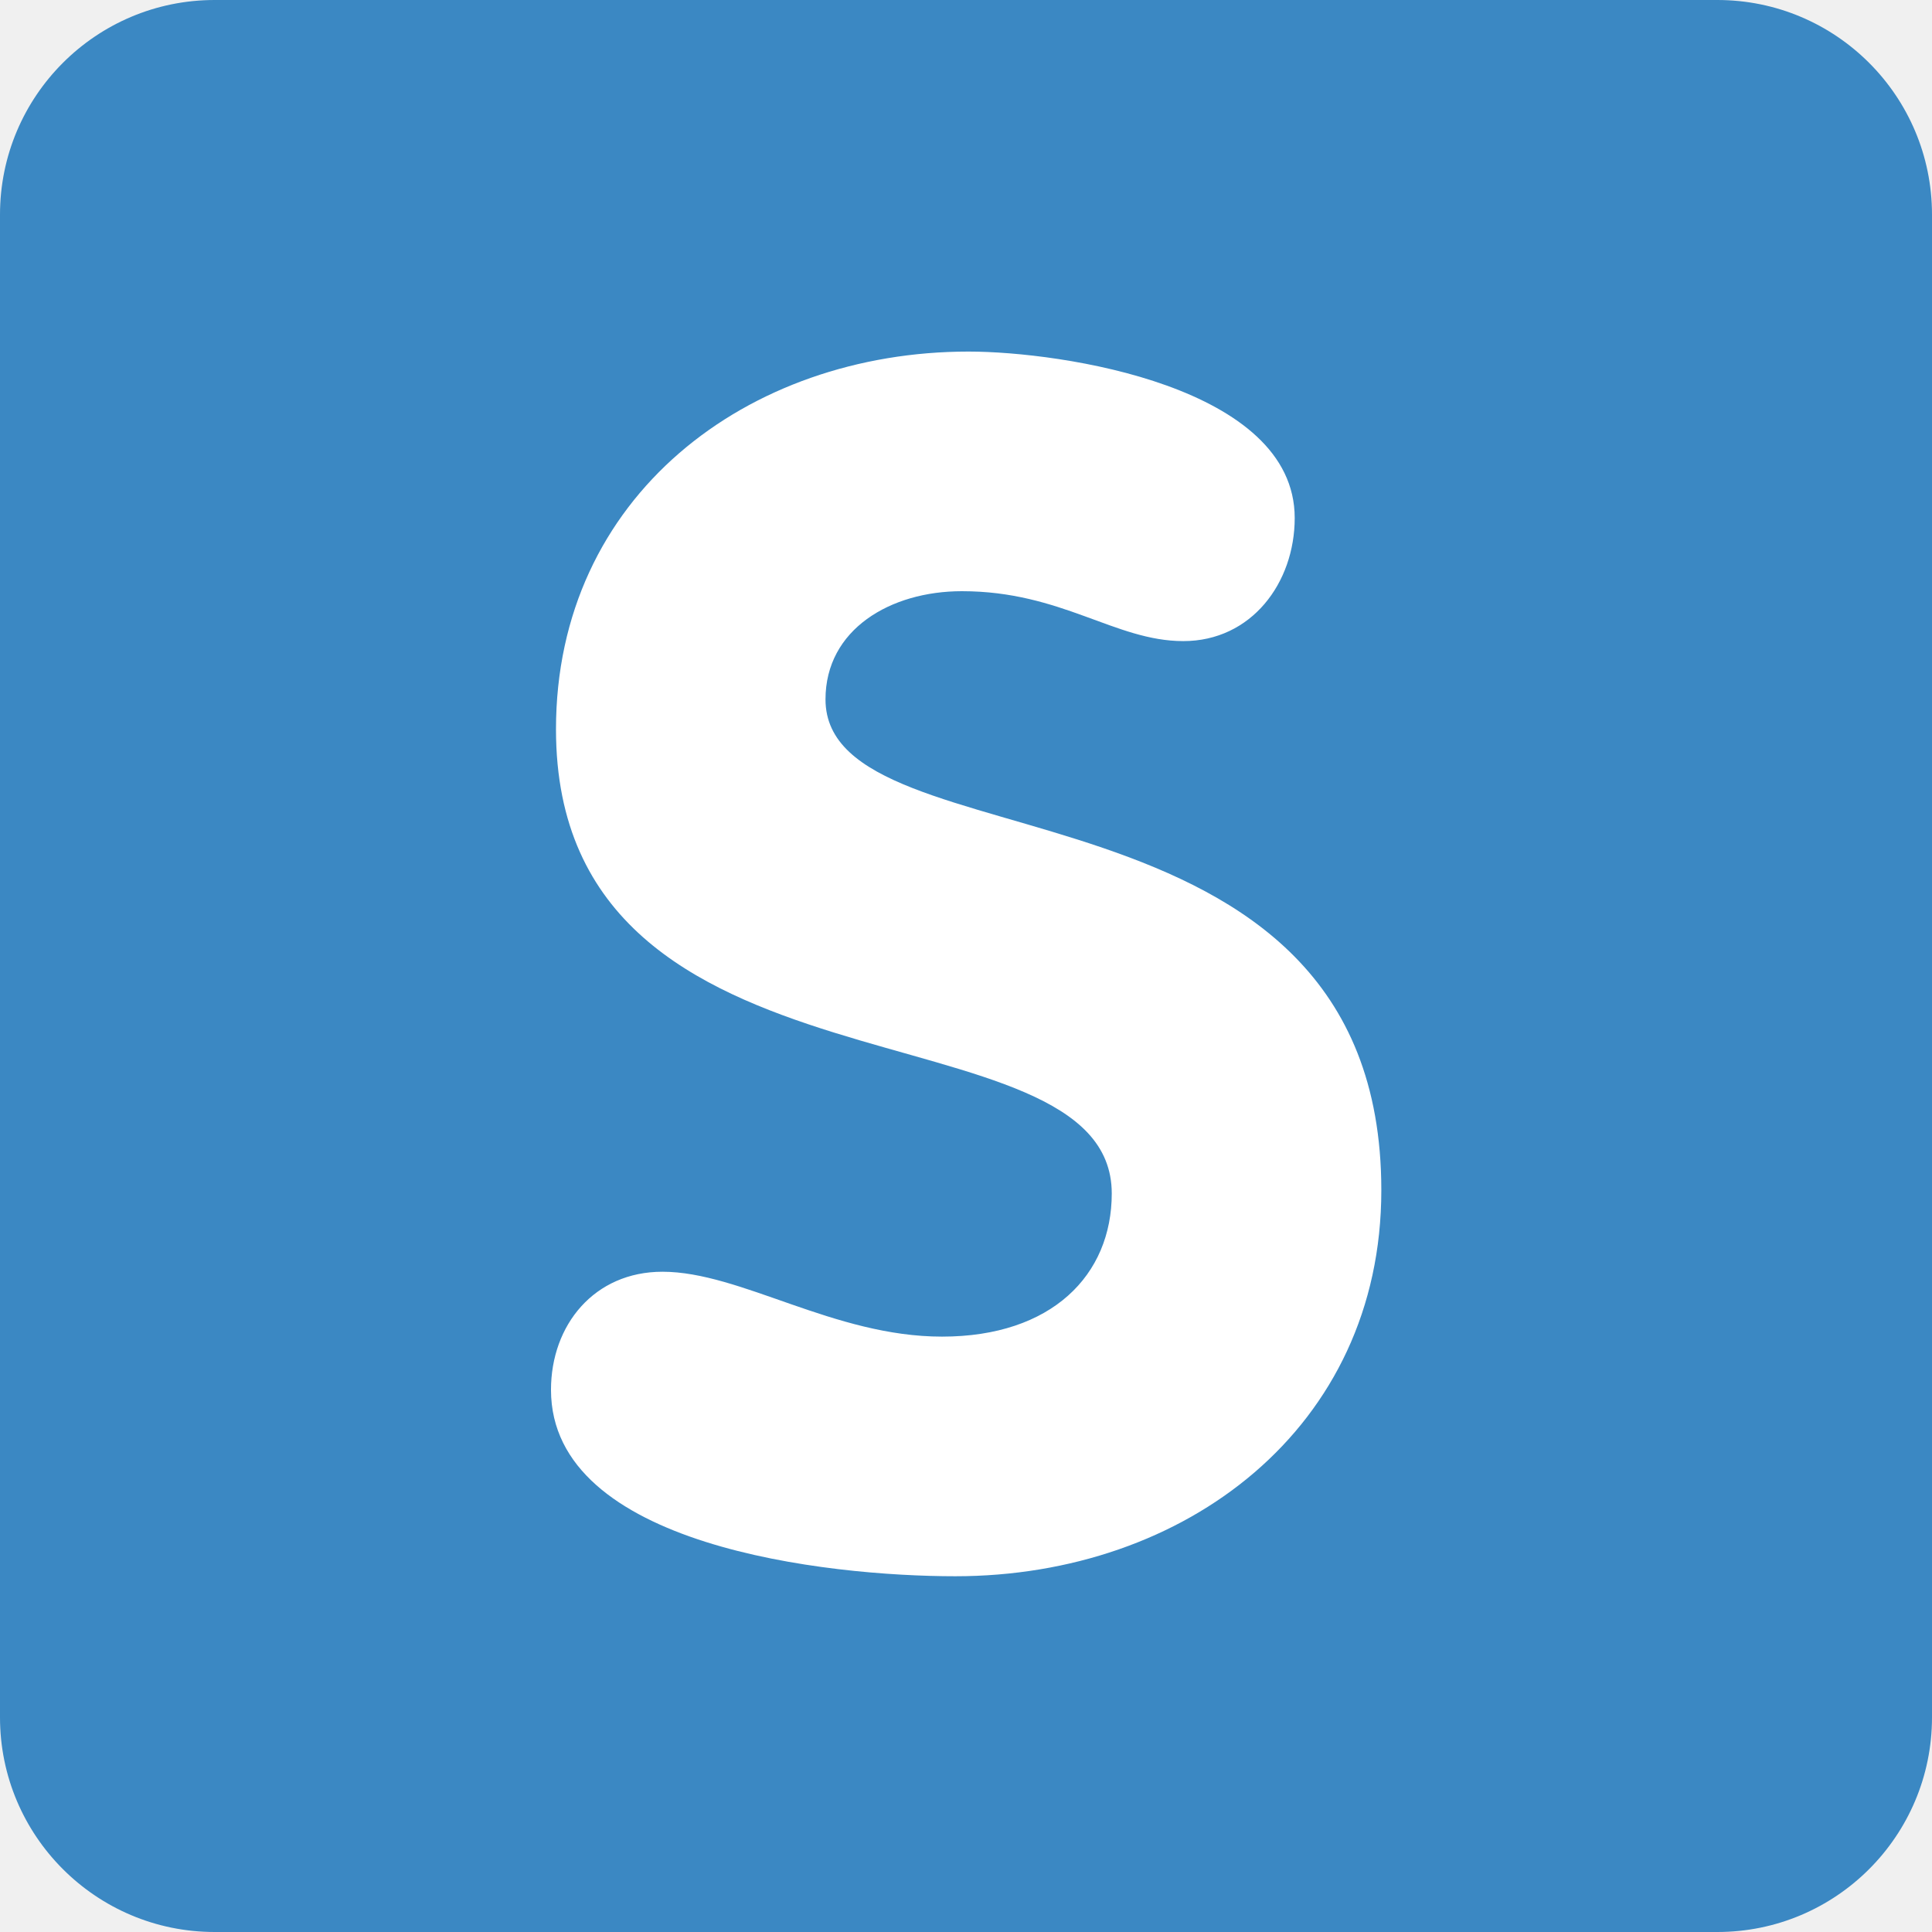
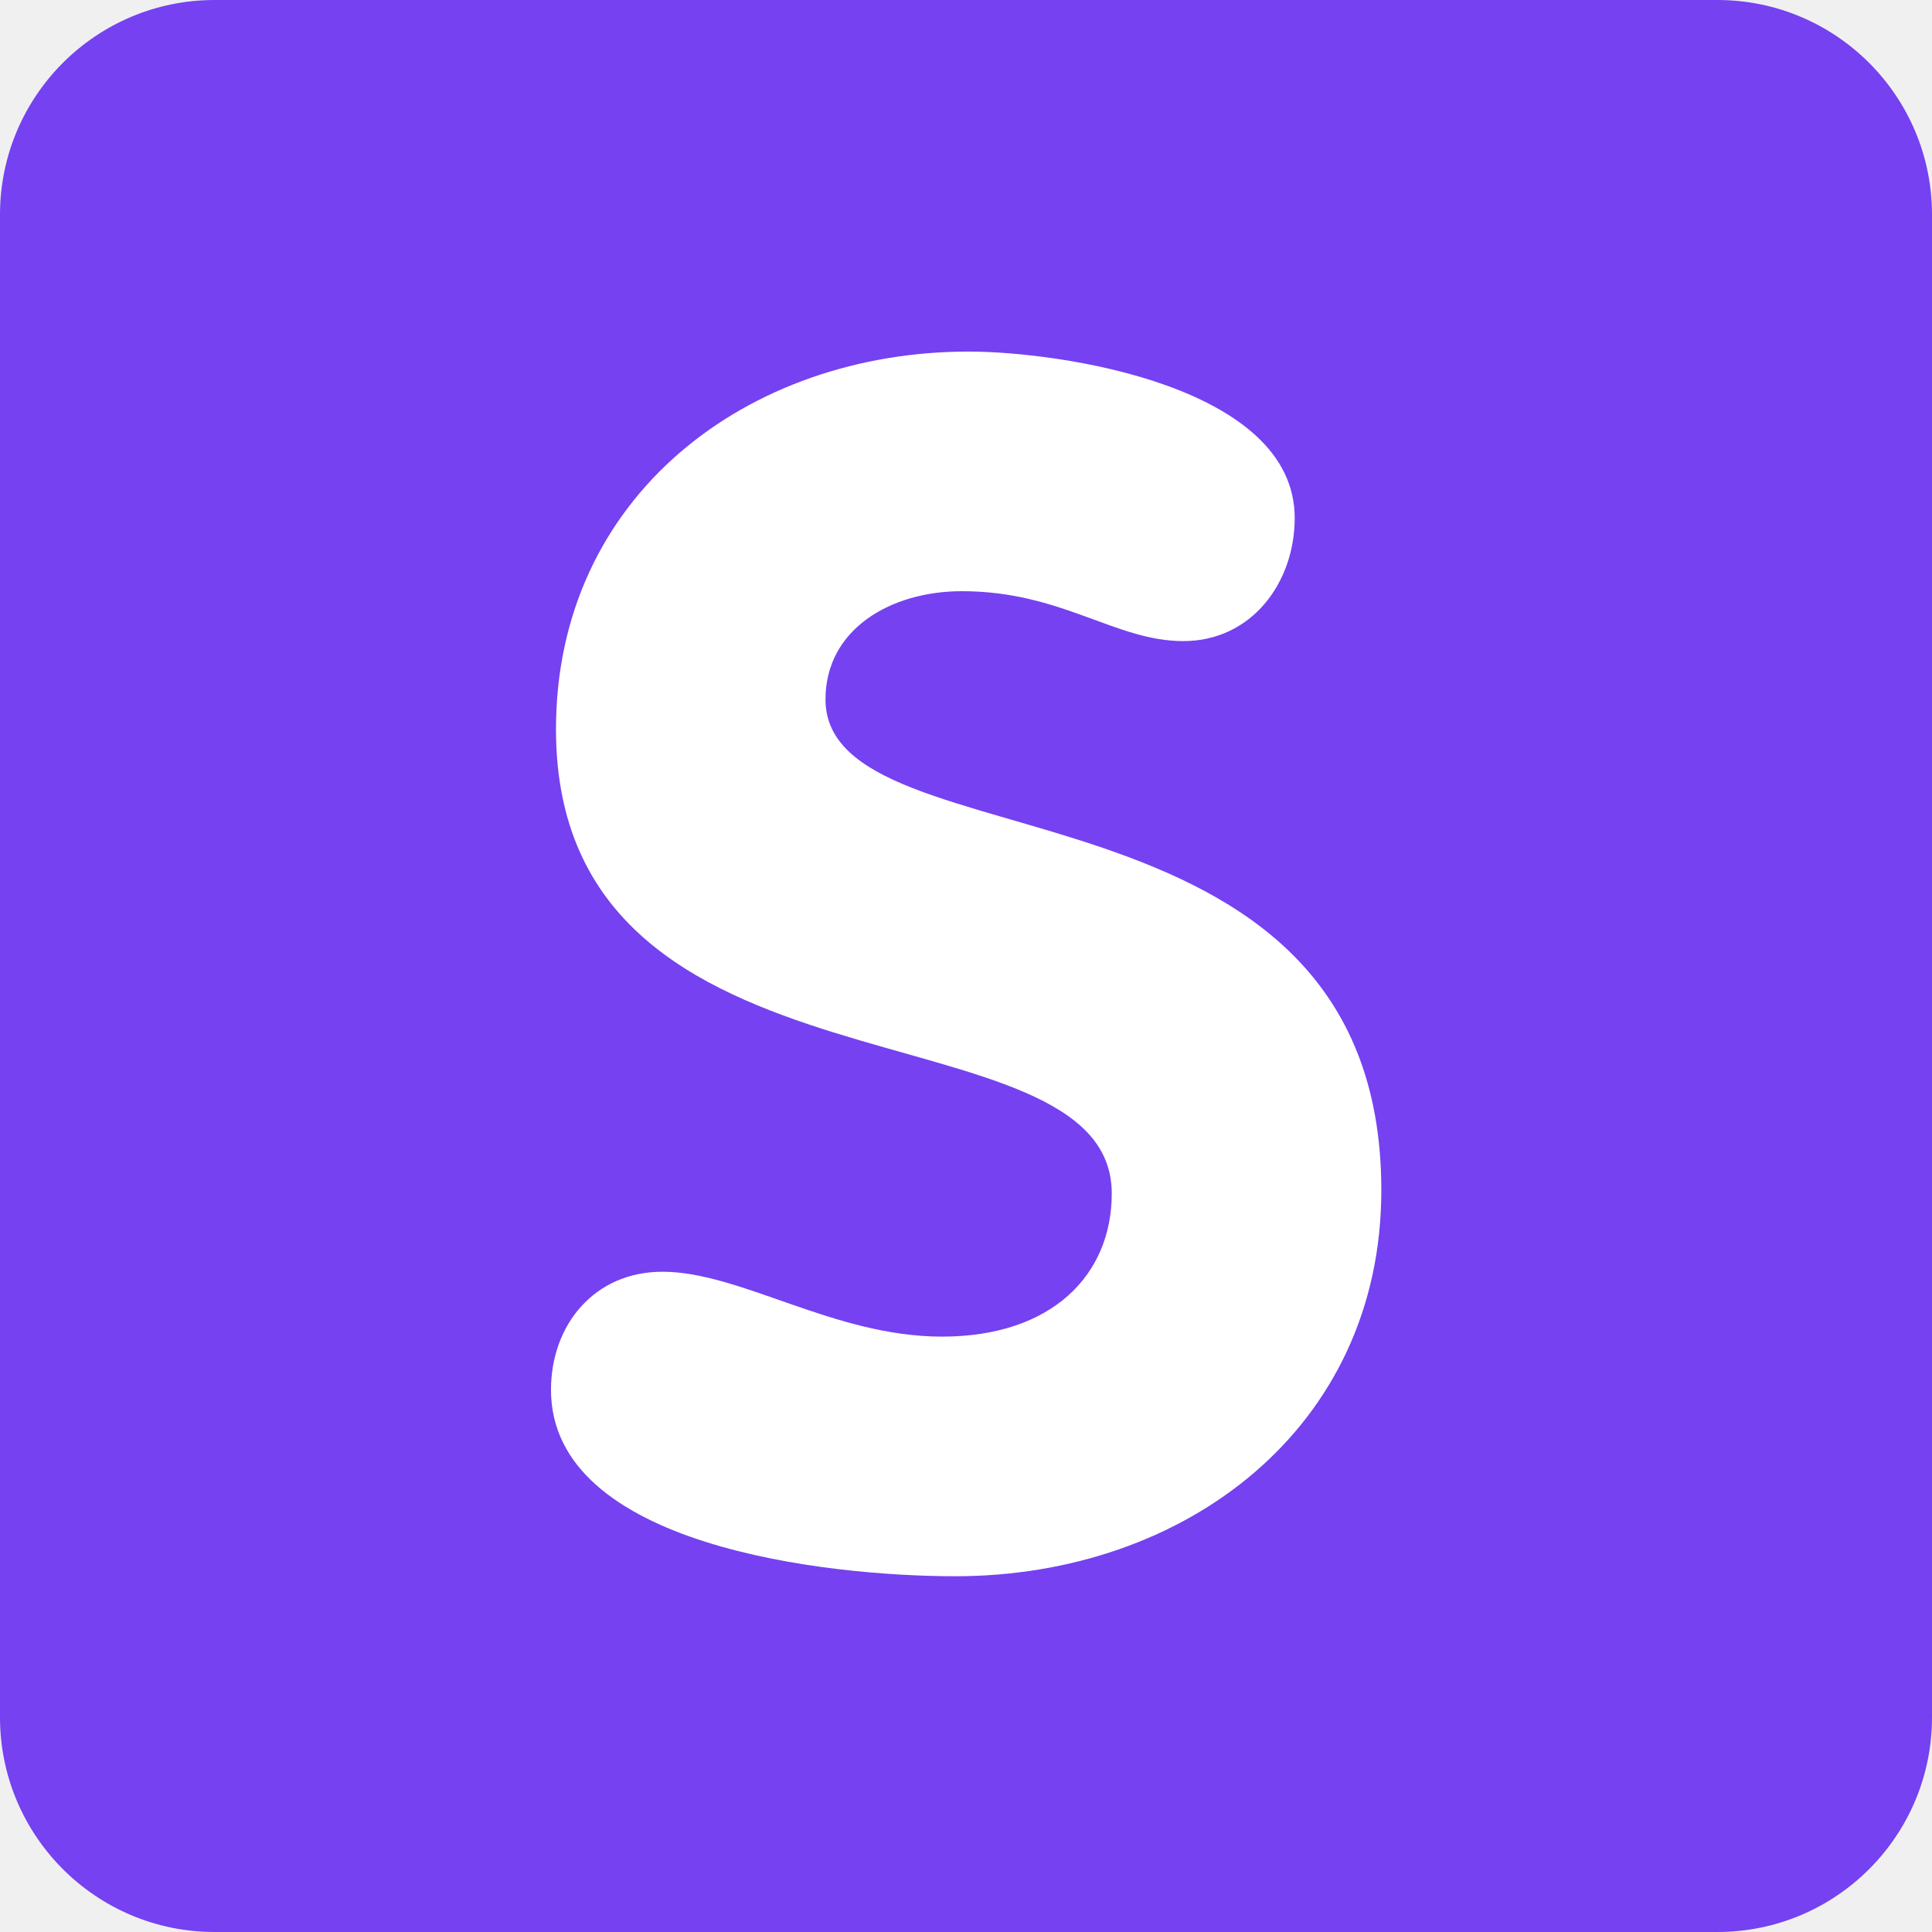
<svg xmlns="http://www.w3.org/2000/svg" width="800px" height="800px" viewBox="0 0 36 36" aria-hidden="true" role="img" class="iconify iconify--twemoji" preserveAspectRatio="xMidYMid meet">
-   <path fill="#3B88C3" d="M36 32a4 4 0 0 1-4 4H4a4 4 0 0 1-4-4V4a4 4 0 0 1 4-4h28a4 4 0 0 1 4 4v28z" />
+   <path fill="#7541f1ff" d="M36 32a4 4 0 0 1-4 4H4a4 4 0 0 1-4-4V4a4 4 0 0 1 4-4h28a4 4 0 0 1 4 4v28z" />
  <path fill="#FFF" d="M24.125 9.652c0 1.209-.806 2.294-2.076 2.294c-1.271 0-2.264-.93-4.125-.93c-1.333 0-2.542.713-2.542 2.016c0 3.193 10.357 1.147 10.357 9.146c0 4.434-3.659 7.193-7.938 7.193c-2.388 0-7.534-.558-7.534-3.473c0-1.209.806-2.201 2.077-2.201c1.457 0 3.193 1.209 5.209 1.209c2.046 0 3.163-1.147 3.163-2.667c0-3.658-10.356-1.457-10.356-8.65c0-4.341 3.565-7.038 7.689-7.038c1.736.001 6.076.652 6.076 3.101z" />
</svg>
